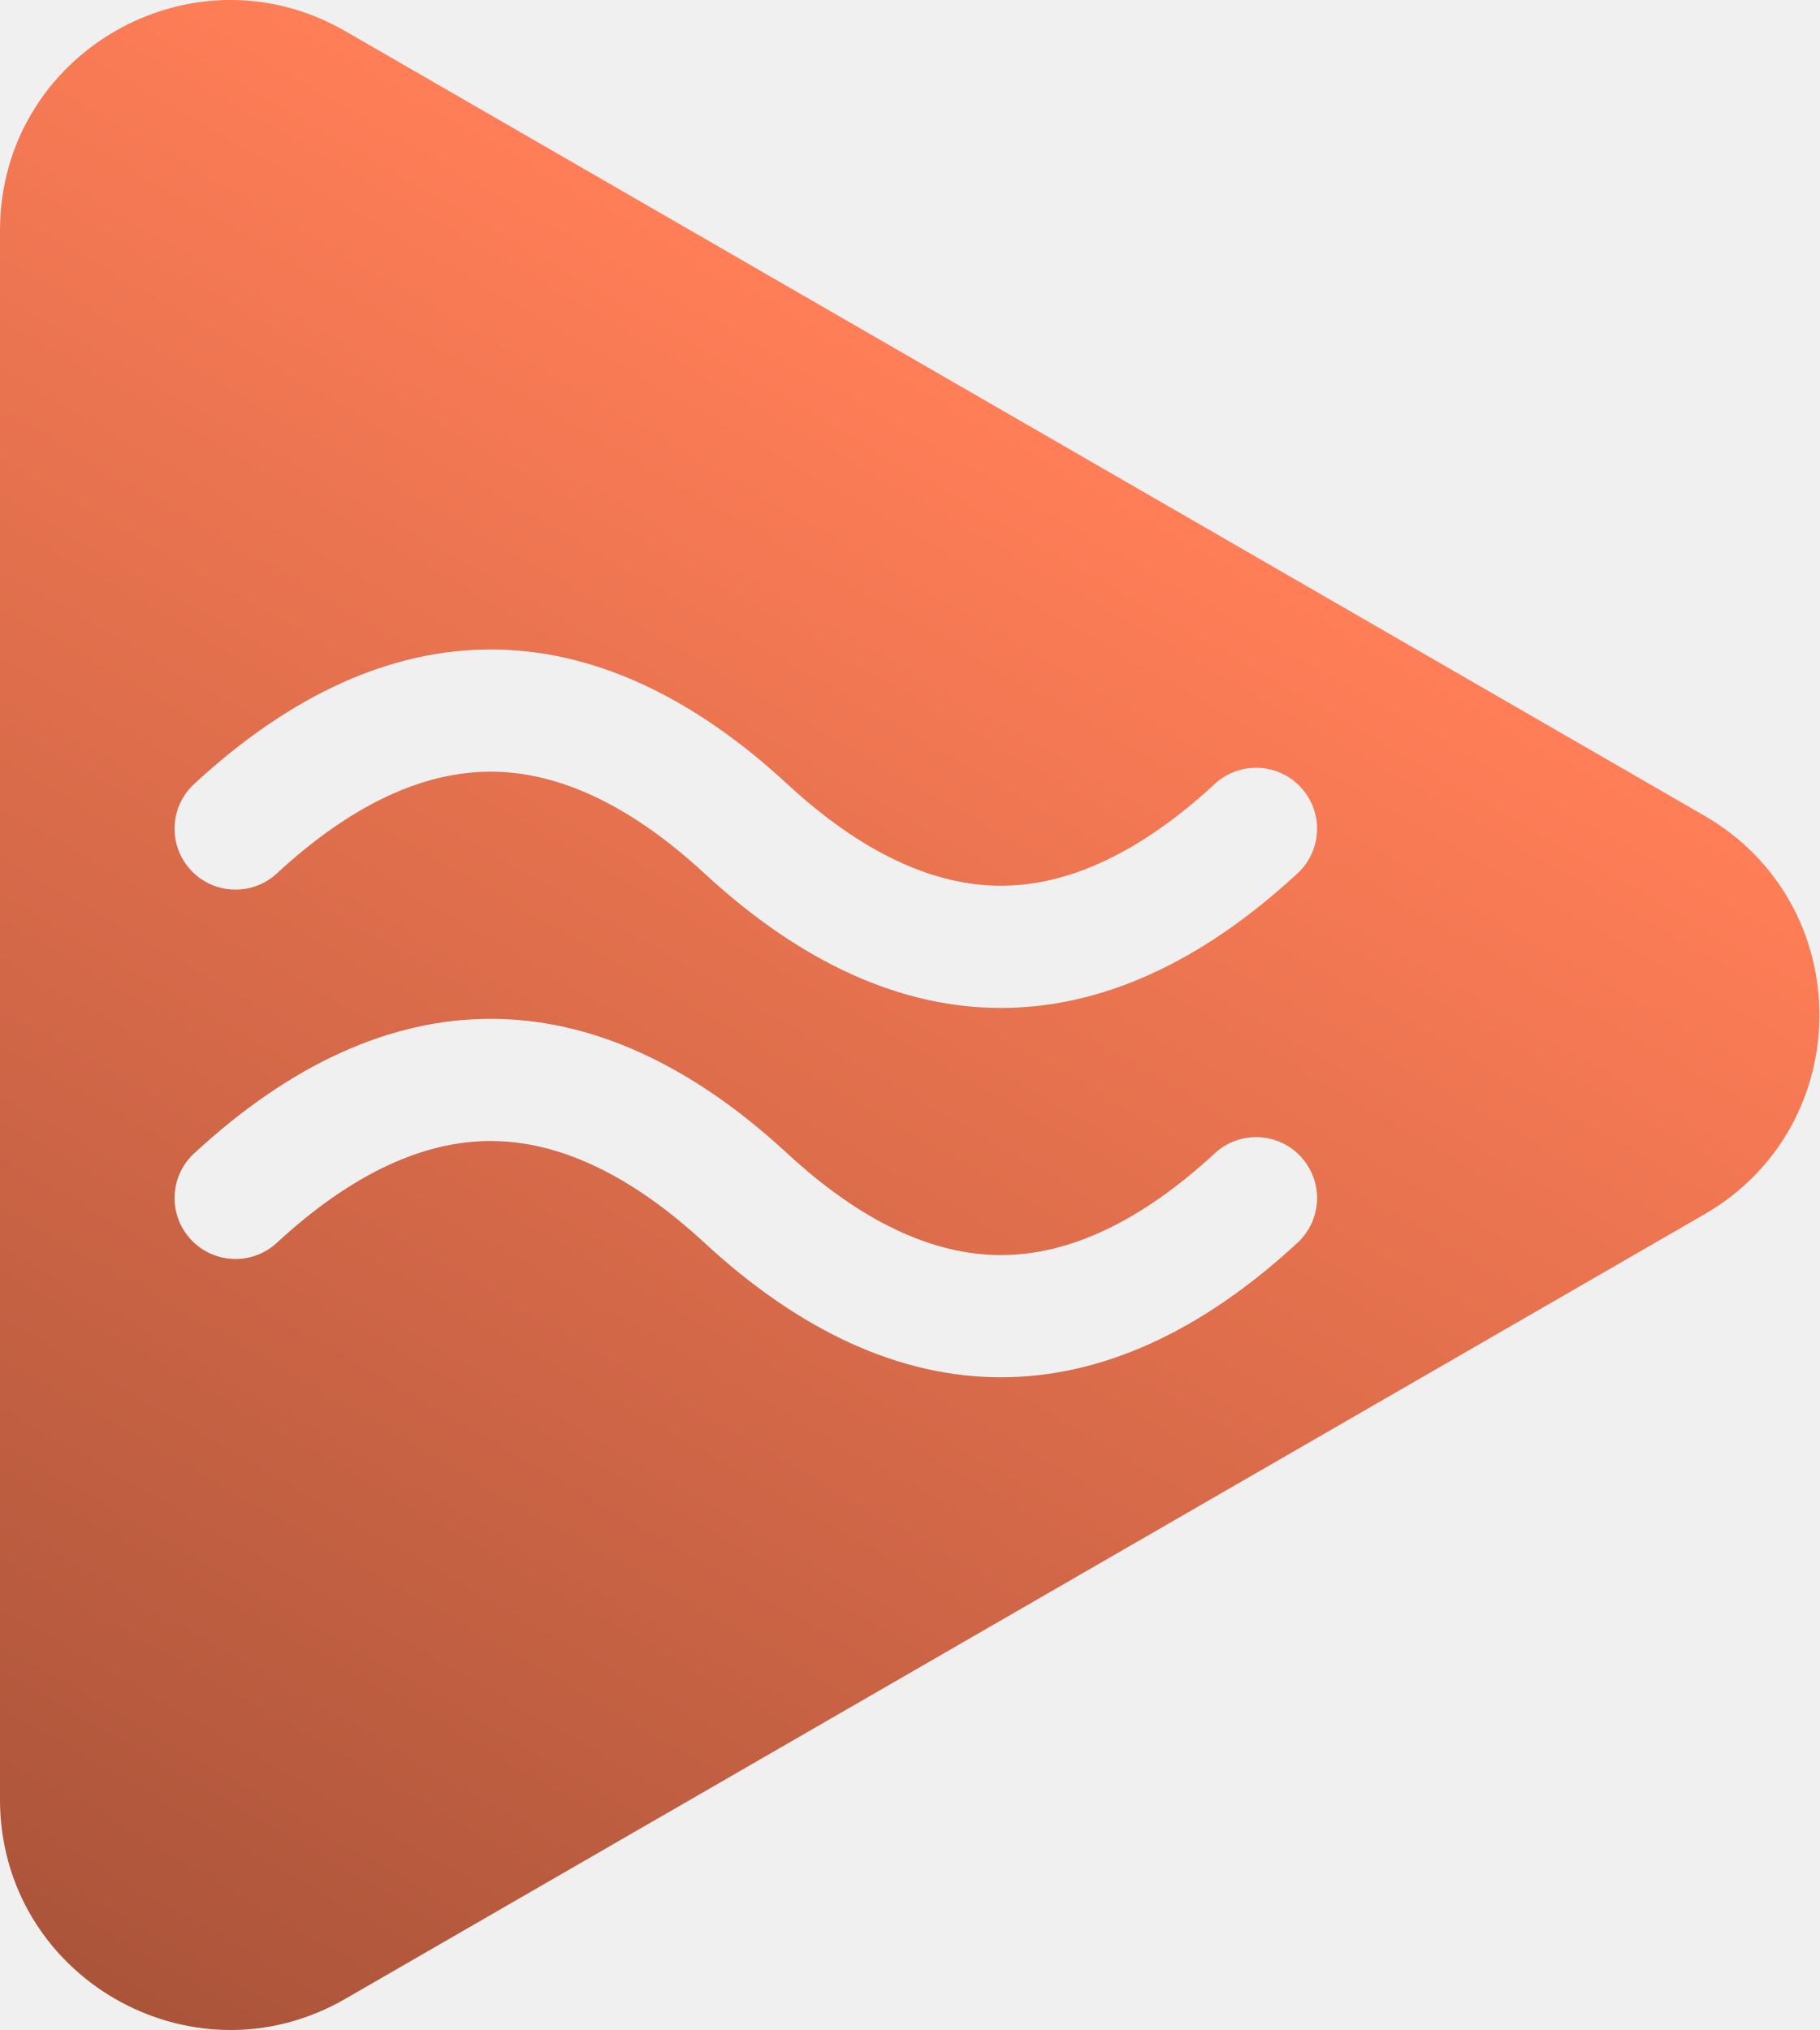
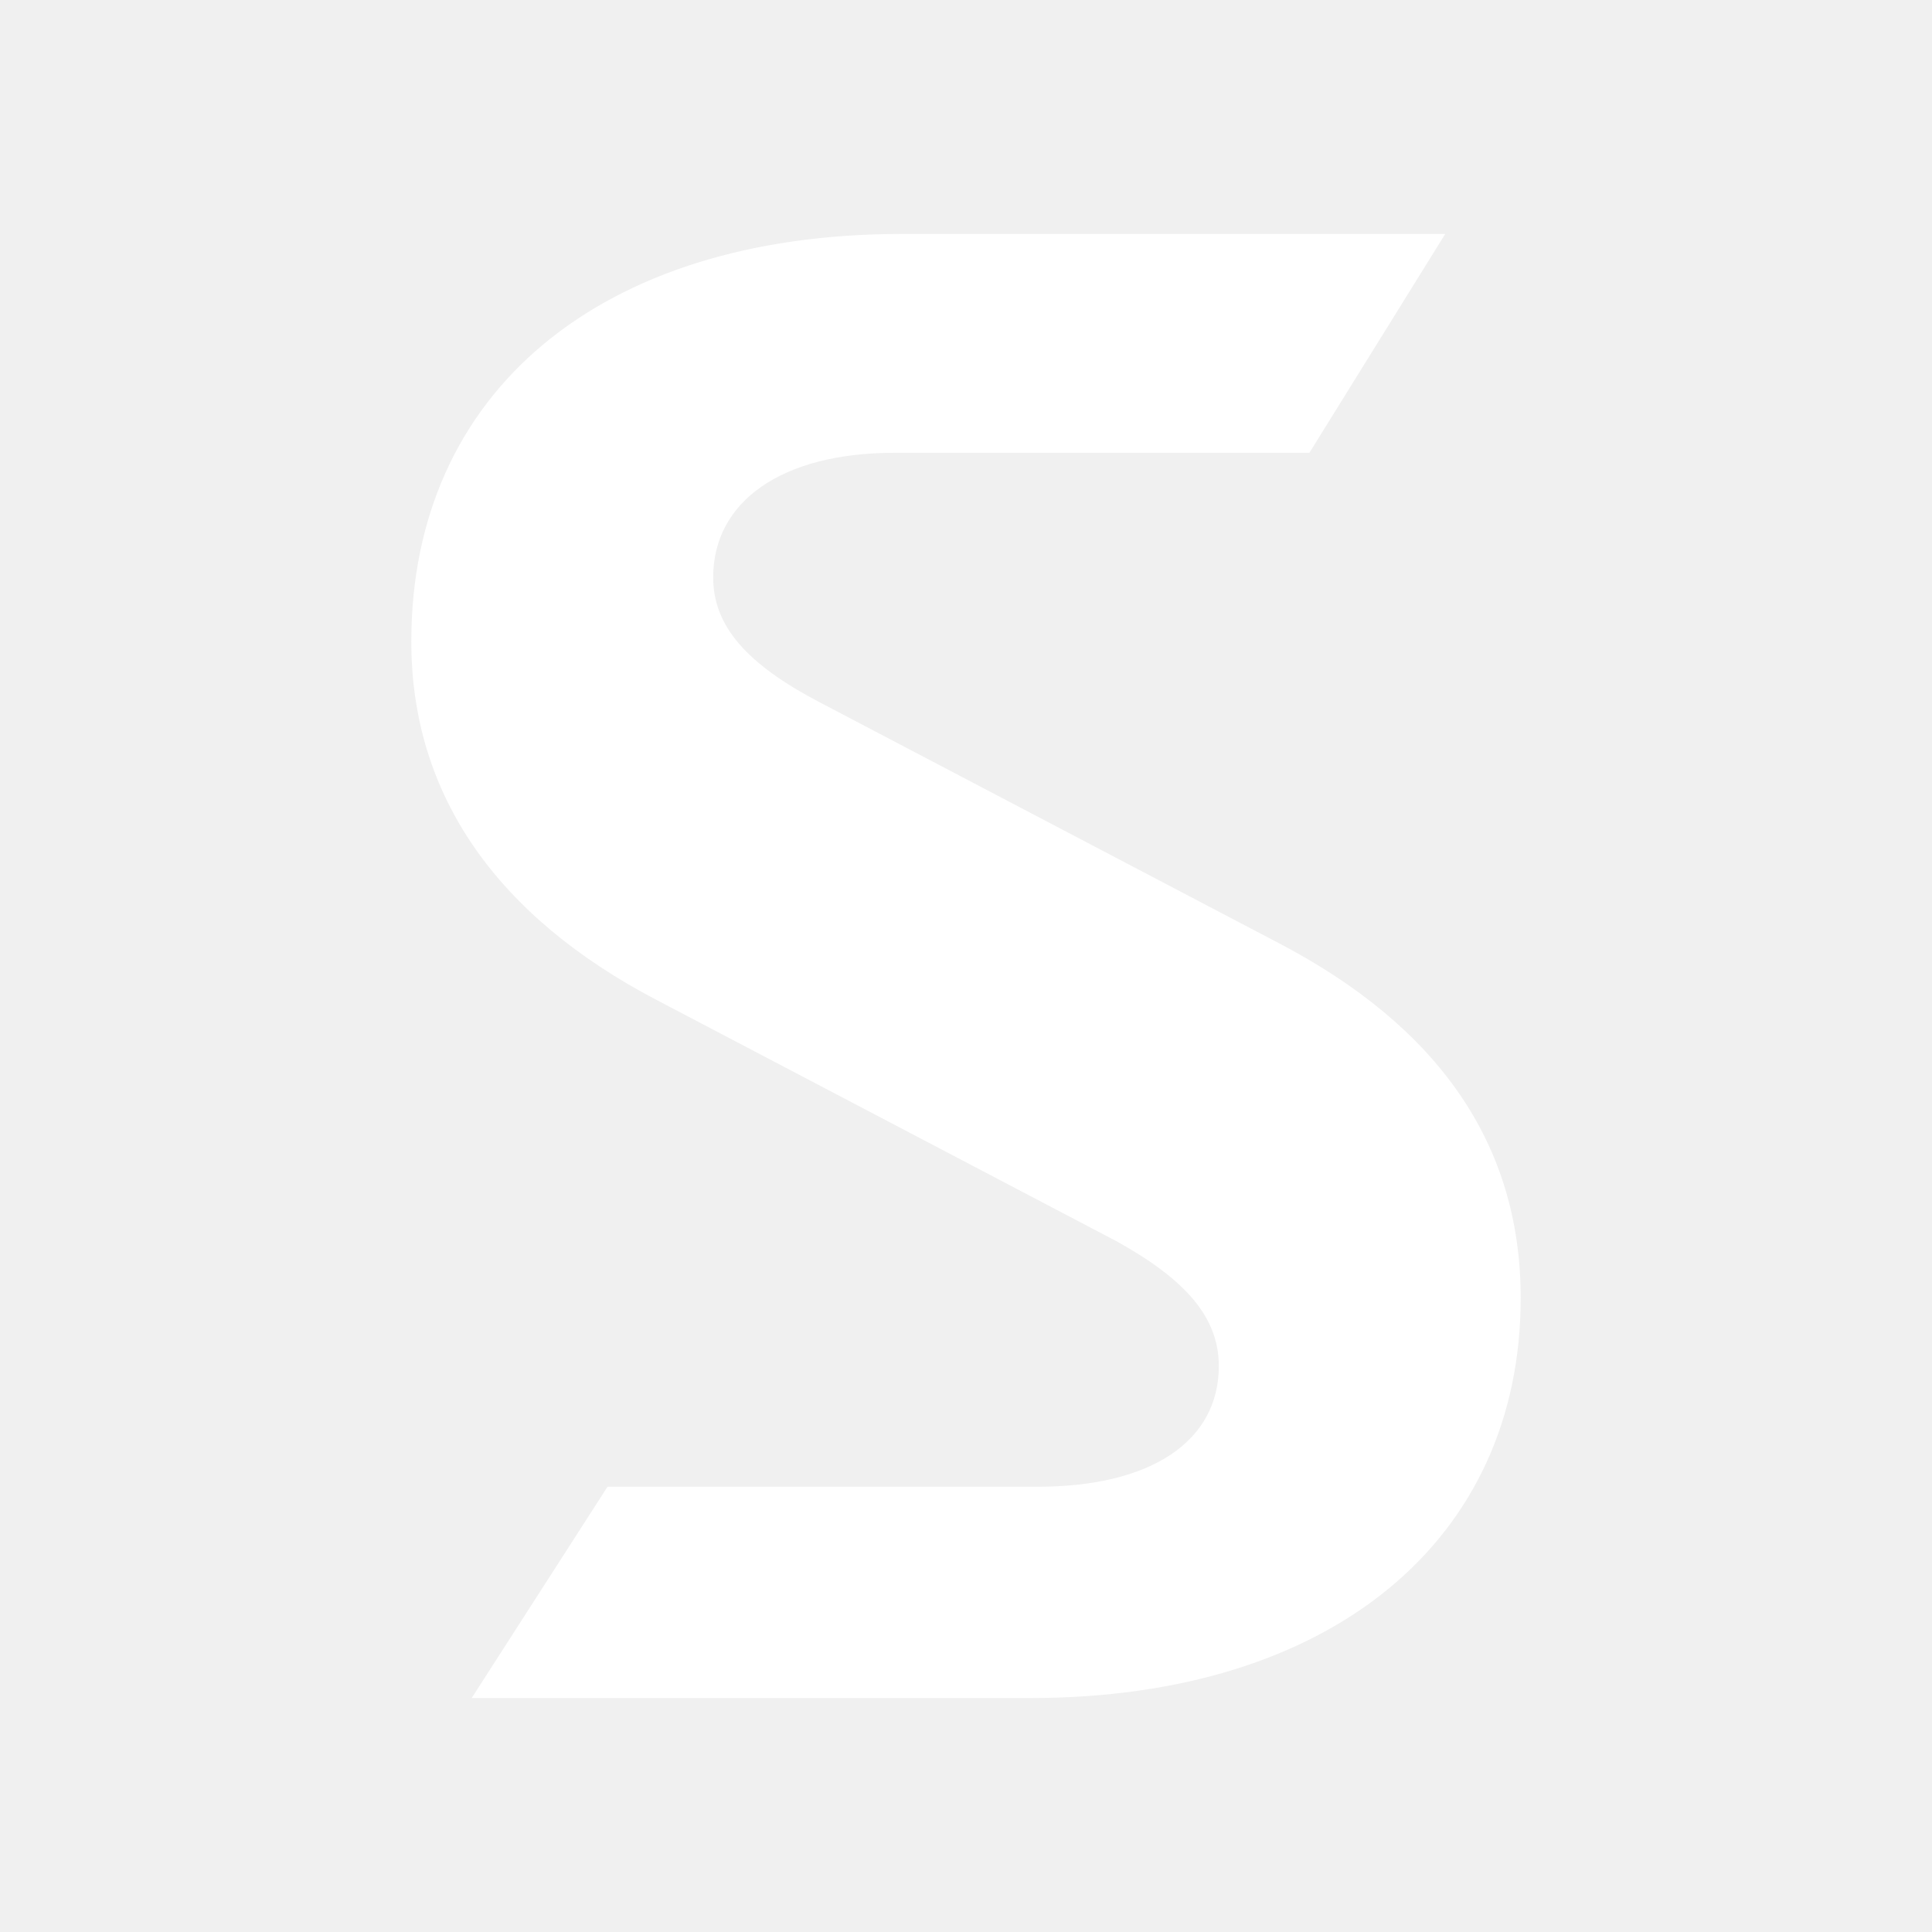
- <svg xmlns="http://www.w3.org/2000/svg" id="Layer_2" viewBox="0 32 358.32 399.86">
-   <defs>
-     <style>.cls-1{fill:url(#linear-gradient);}</style>
-     <linearGradient id="linear-gradient" x1="22.67" y1="425.72" x2="201.83" y2="115.4" gradientUnits="userSpaceOnUse">
-       <stop offset="0" stop-color="#ab543a" />
-       <stop offset="1" stop-color="#ff7e57" />
-     </linearGradient>
-   </defs>
-   <path class="cls-1" d="M335.65,192.66L68.01,38.14C37.78,20.69,0,42.5,0,77.41v309.04c0,34.91,37.78,56.72,68.01,39.27l267.64-154.52c30.23-17.45,30.23-61.08,0-78.54ZM255.53,276.8c-19.1,17.66-38.75,26.49-58.4,26.49s-39.29-8.83-58.39-26.49c-14.39-13.3-28.55-20.05-42.11-20.05s-27.72,6.75-42.1,20.05c-4.87,4.5-12.46,4.2-16.96-.67-4.5-4.86-4.2-12.45.67-16.95,38.2-35.33,78.59-35.33,116.79,0,14.38,13.3,28.55,20.04,42.1,20.04s27.72-6.74,42.11-20.04c4.86-4.5,12.46-4.21,16.95.66,4.5,4.87,4.21,12.46-.66,16.96ZM255.53,204.04c-19.1,17.67-38.75,26.5-58.4,26.5s-39.29-8.83-58.39-26.5c-14.39-13.3-28.55-20.04-42.11-20.04s-27.72,6.74-42.1,20.04c-4.87,4.5-12.46,4.21-16.96-.66s-4.2-12.46.67-16.96c38.2-35.32,78.59-35.32,116.79,0,14.38,13.3,28.55,20.05,42.1,20.05s27.72-6.75,42.11-20.05c4.86-4.5,12.46-4.2,16.95.67,4.5,4.86,4.21,12.45-.66,16.95Z" />
+ <svg xmlns="http://www.w3.org/2000/svg" viewBox="0 0 512 512" fill="none">
+   <path fill="white" transform="translate(13 -26)" d="M370 88H226C146 88 96 130 96 196C96 237 119 269 161 291L283 355C301 365 310 375 310 388C310 408 292 420 262 420H148L112 476H260C340 476 390 434 390 370C390 329 368 298 326 276L204 212C185 202 176 192 176 179C176 159 194 146 224 146H334L370 88Z" />
</svg>
